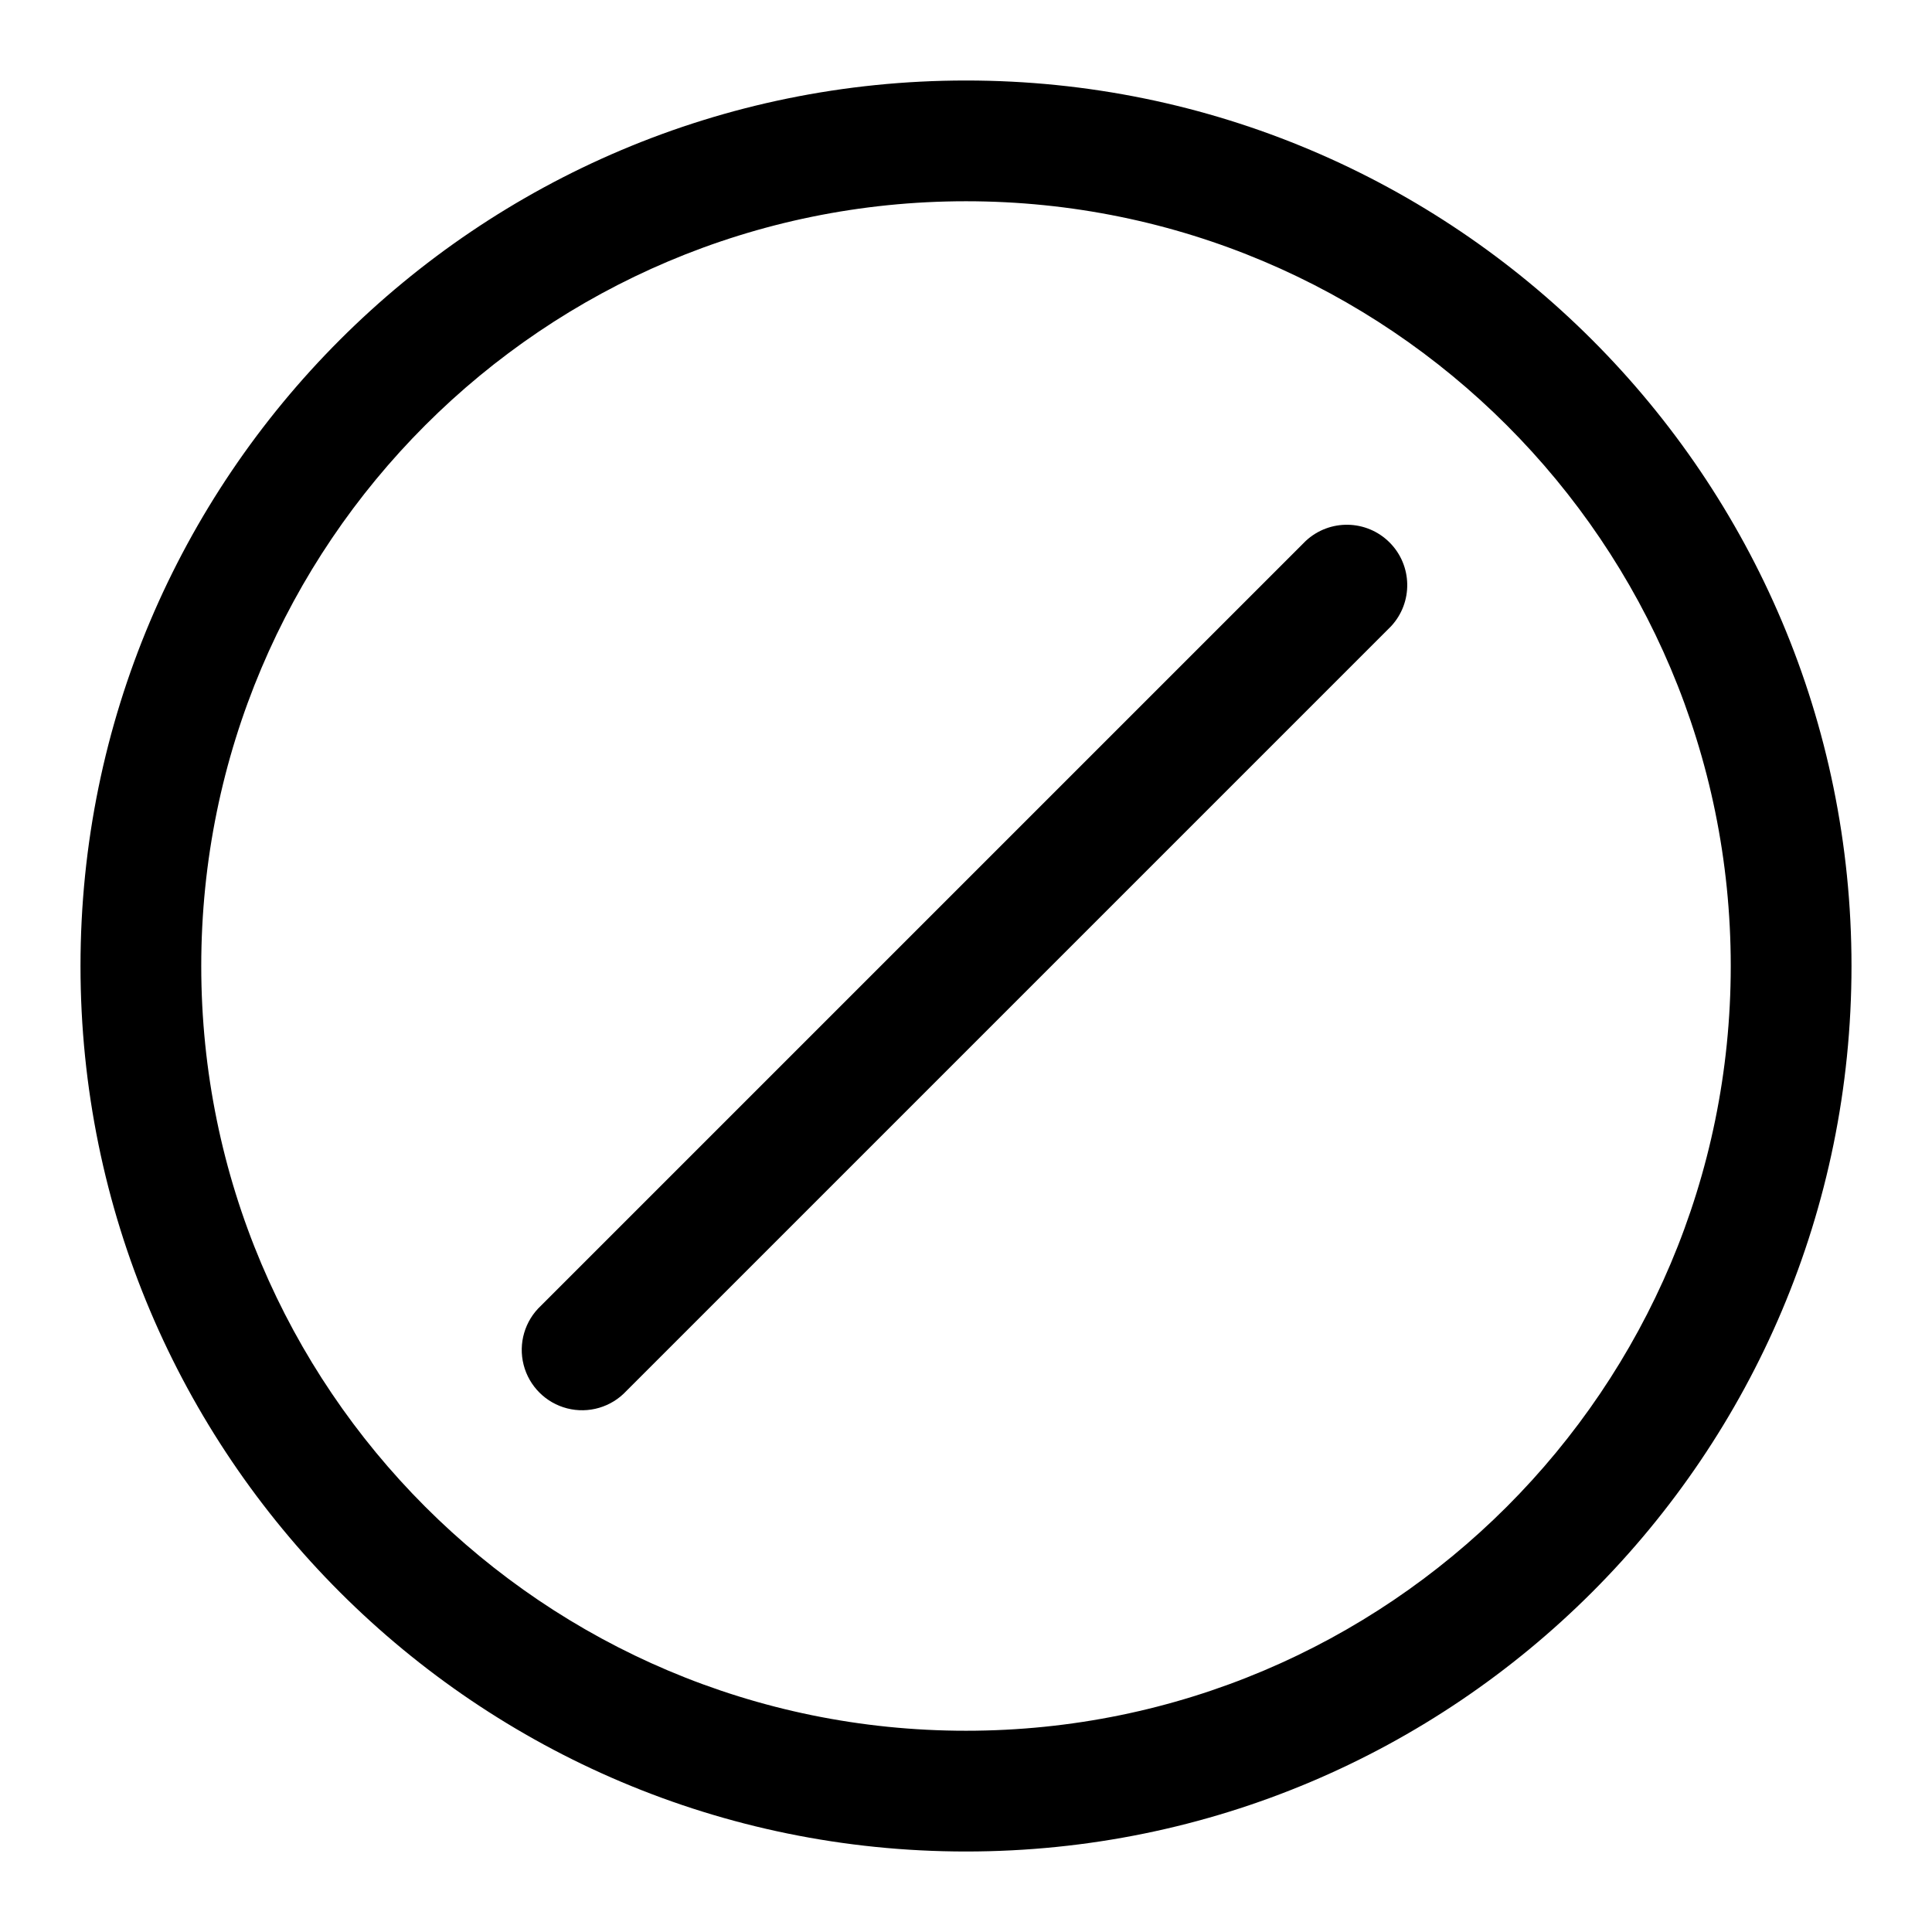
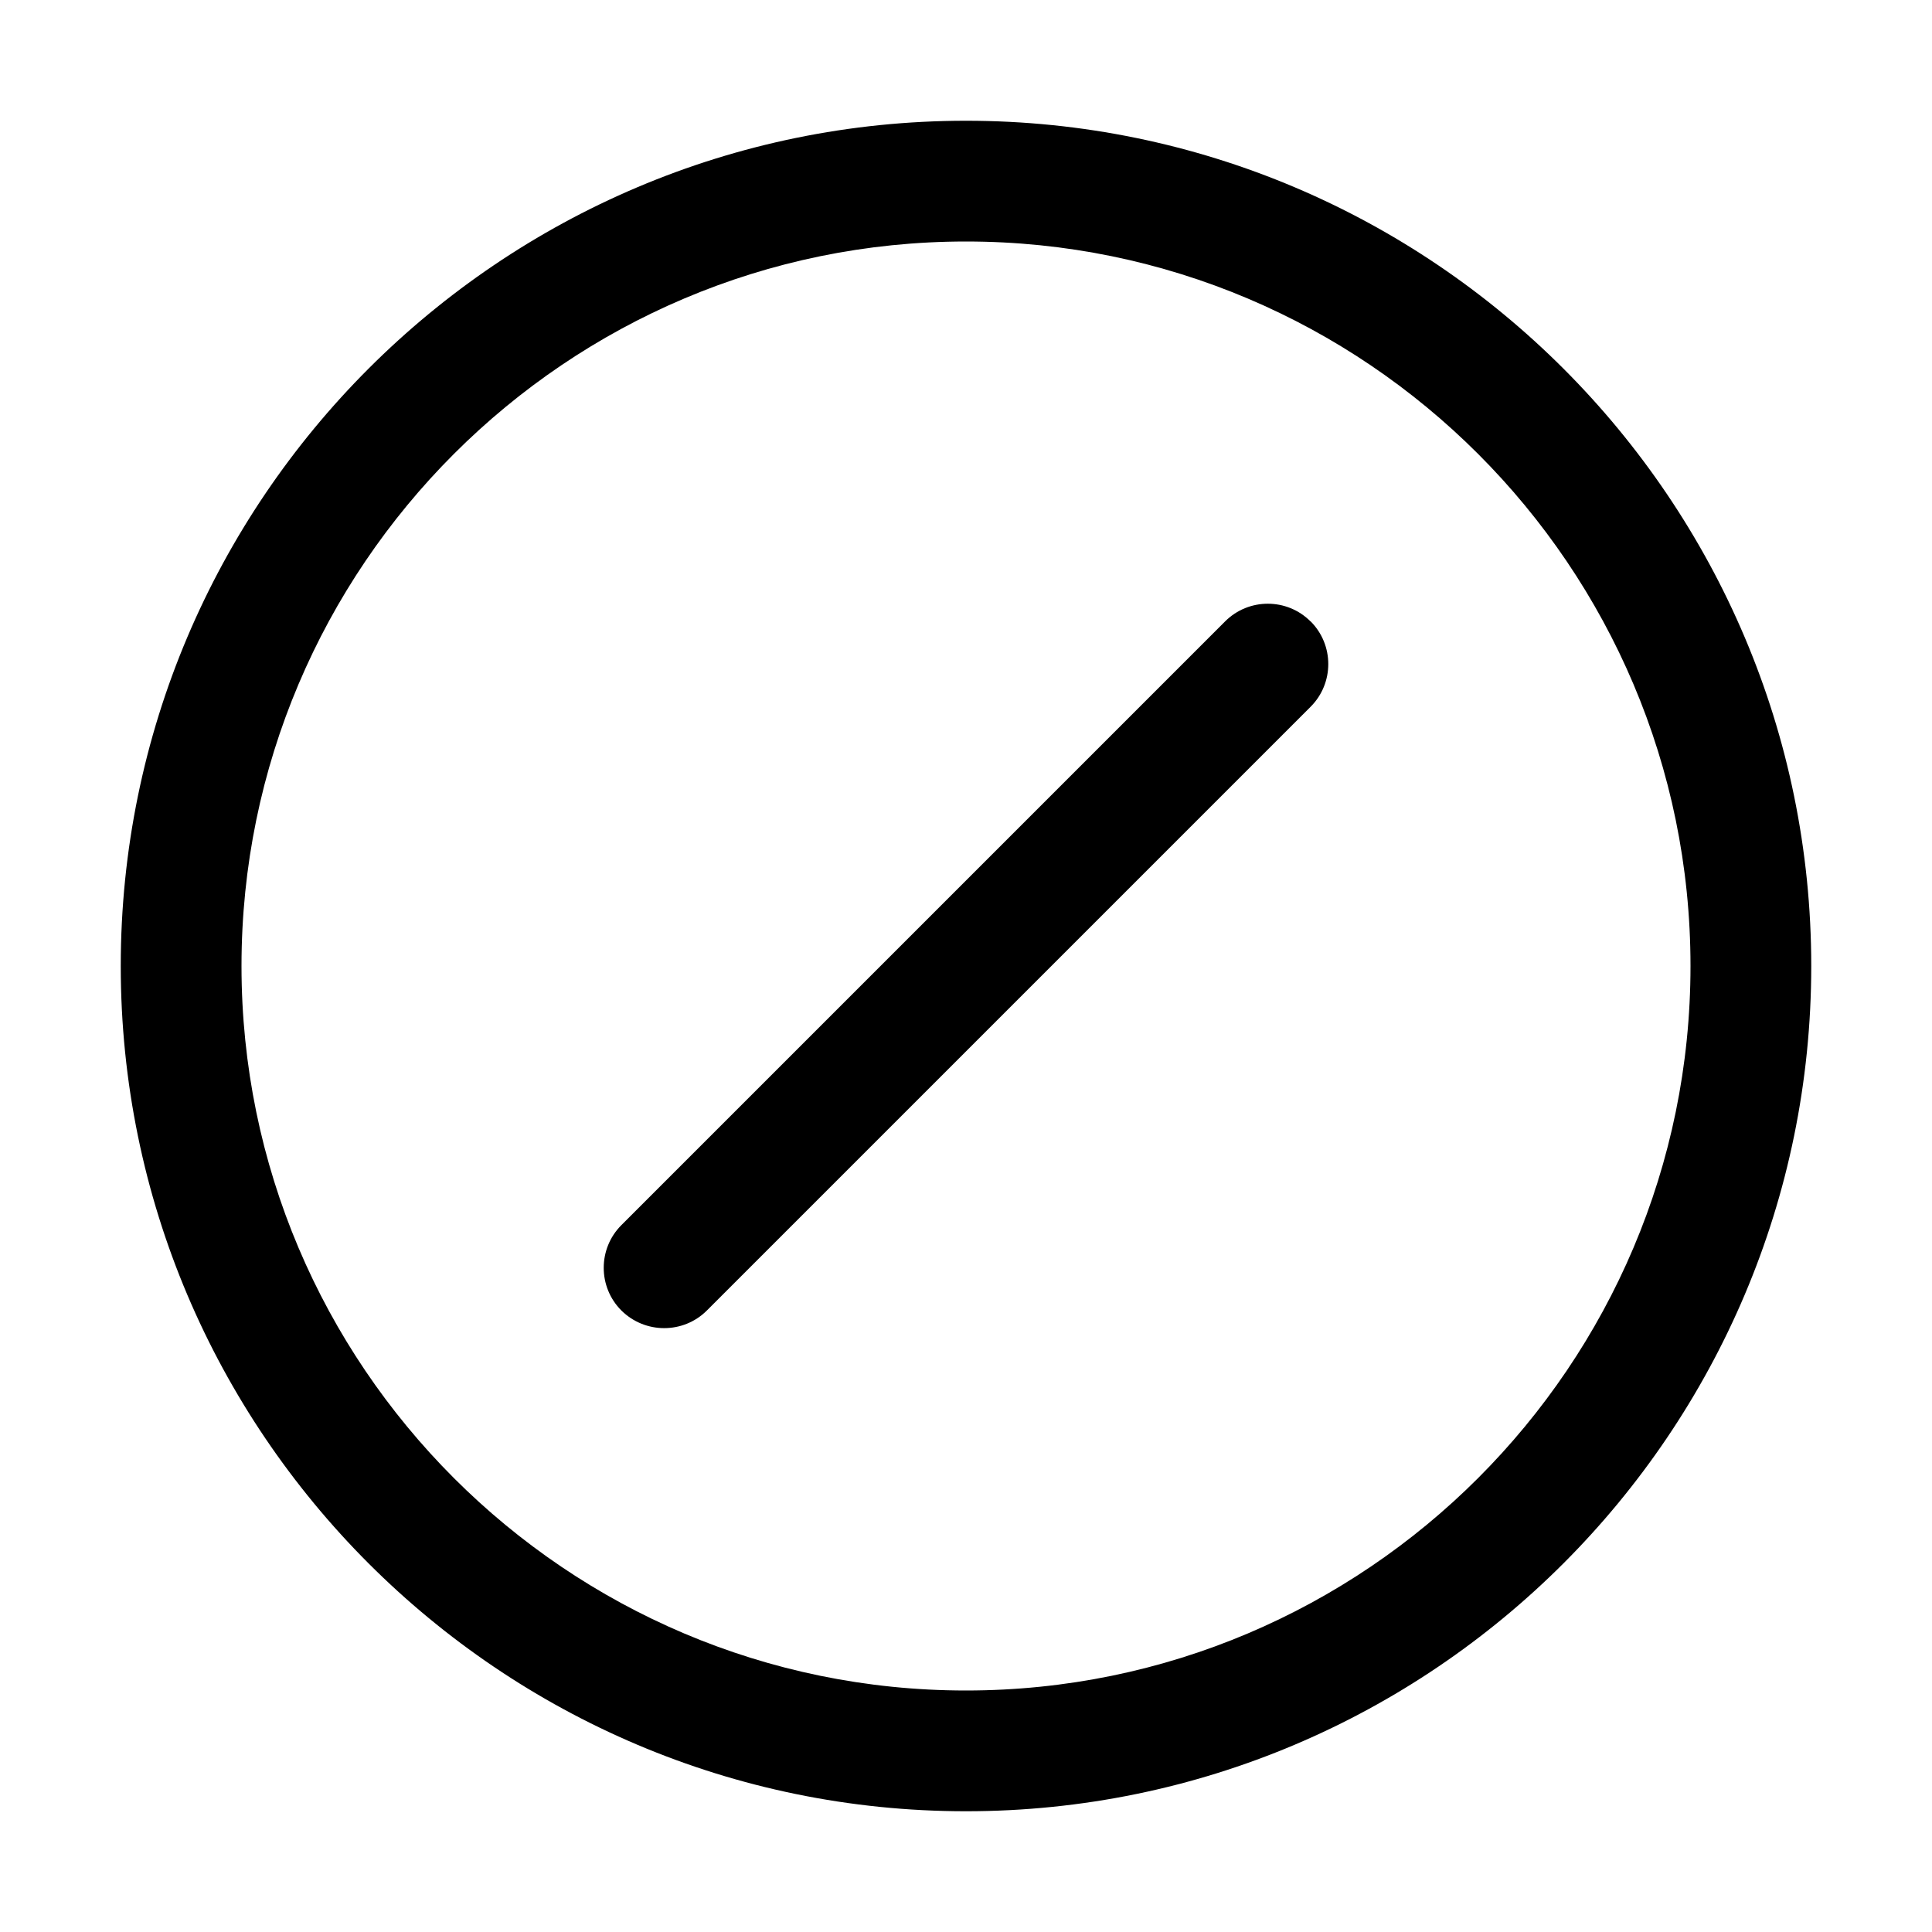
- <svg xmlns="http://www.w3.org/2000/svg" width="24" height="24" viewBox="0 0 24 24">
-   <path d="M17.28 7.78a.75.75 0 00-1.06-1.06l-9.5 9.5a.75.75 0 101.06 1.06l9.5-9.5z" />
-   <path fill-rule="evenodd" d="M12 1C5.925 1 1 5.925 1 12s4.925 11 11 11 11-4.925 11-11S18.075 1 12 1zM2.5 12a9.5 9.5 0 1119 0 9.5 9.5 0 01-19 0z" />
+ <svg xmlns="http://www.w3.org/2000/svg" width="16" height="16" viewBox="0 0 16 16" fill="currentColor">
+   <path d="M8 1C4.14 1 1 4.14 1 8C1 11.86 4.14 15 8 15C11.86 15 15 11.86 15 8C15 4.14 11.86 1 8 1ZM8 14C4.691 14 2 11.309 2 8C2 4.691 4.691 2 8 2C11.309 2 14 4.691 14 8C14 11.309 11.309 14 8 14ZM10.854 5.146C11.049 5.341 11.049 5.658 10.854 5.853L5.854 10.853C5.756 10.951 5.628 10.999 5.5 10.999C5.372 10.999 5.244 10.95 5.146 10.853C4.951 10.658 4.951 10.341 5.146 10.146L10.146 5.146C10.341 4.951 10.658 4.951 10.853 5.146H10.854Z" />
</svg>
